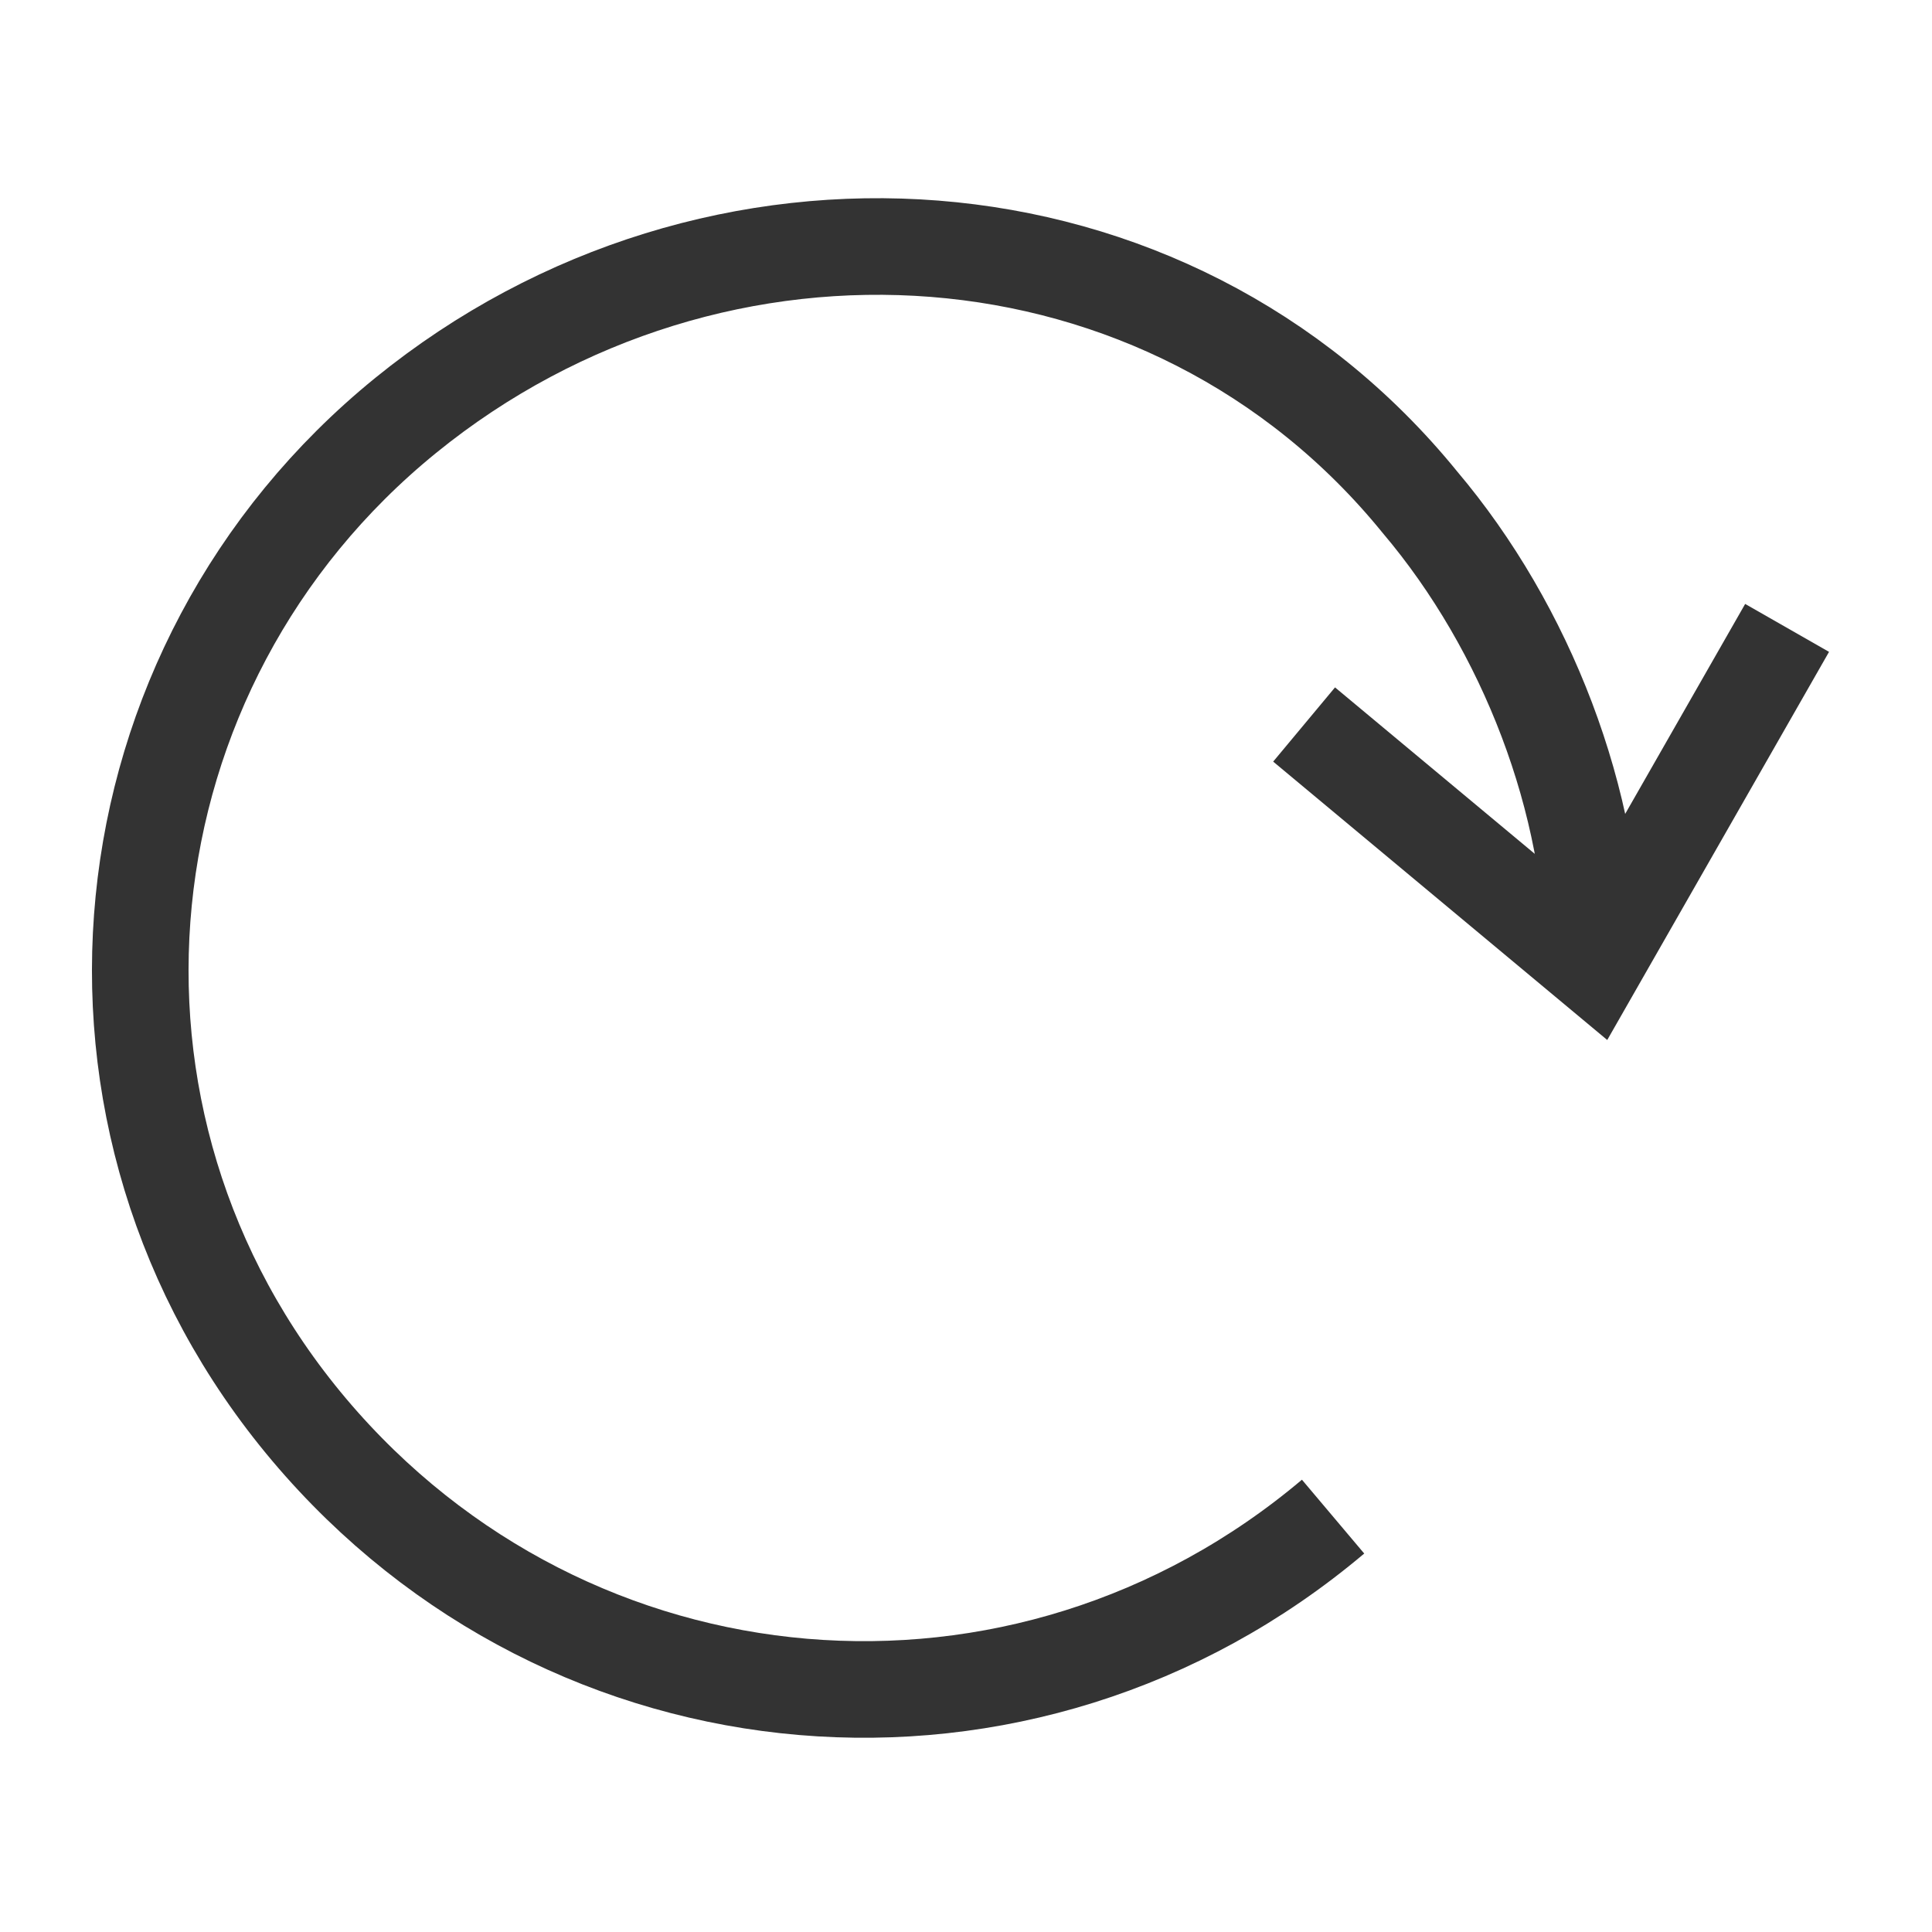
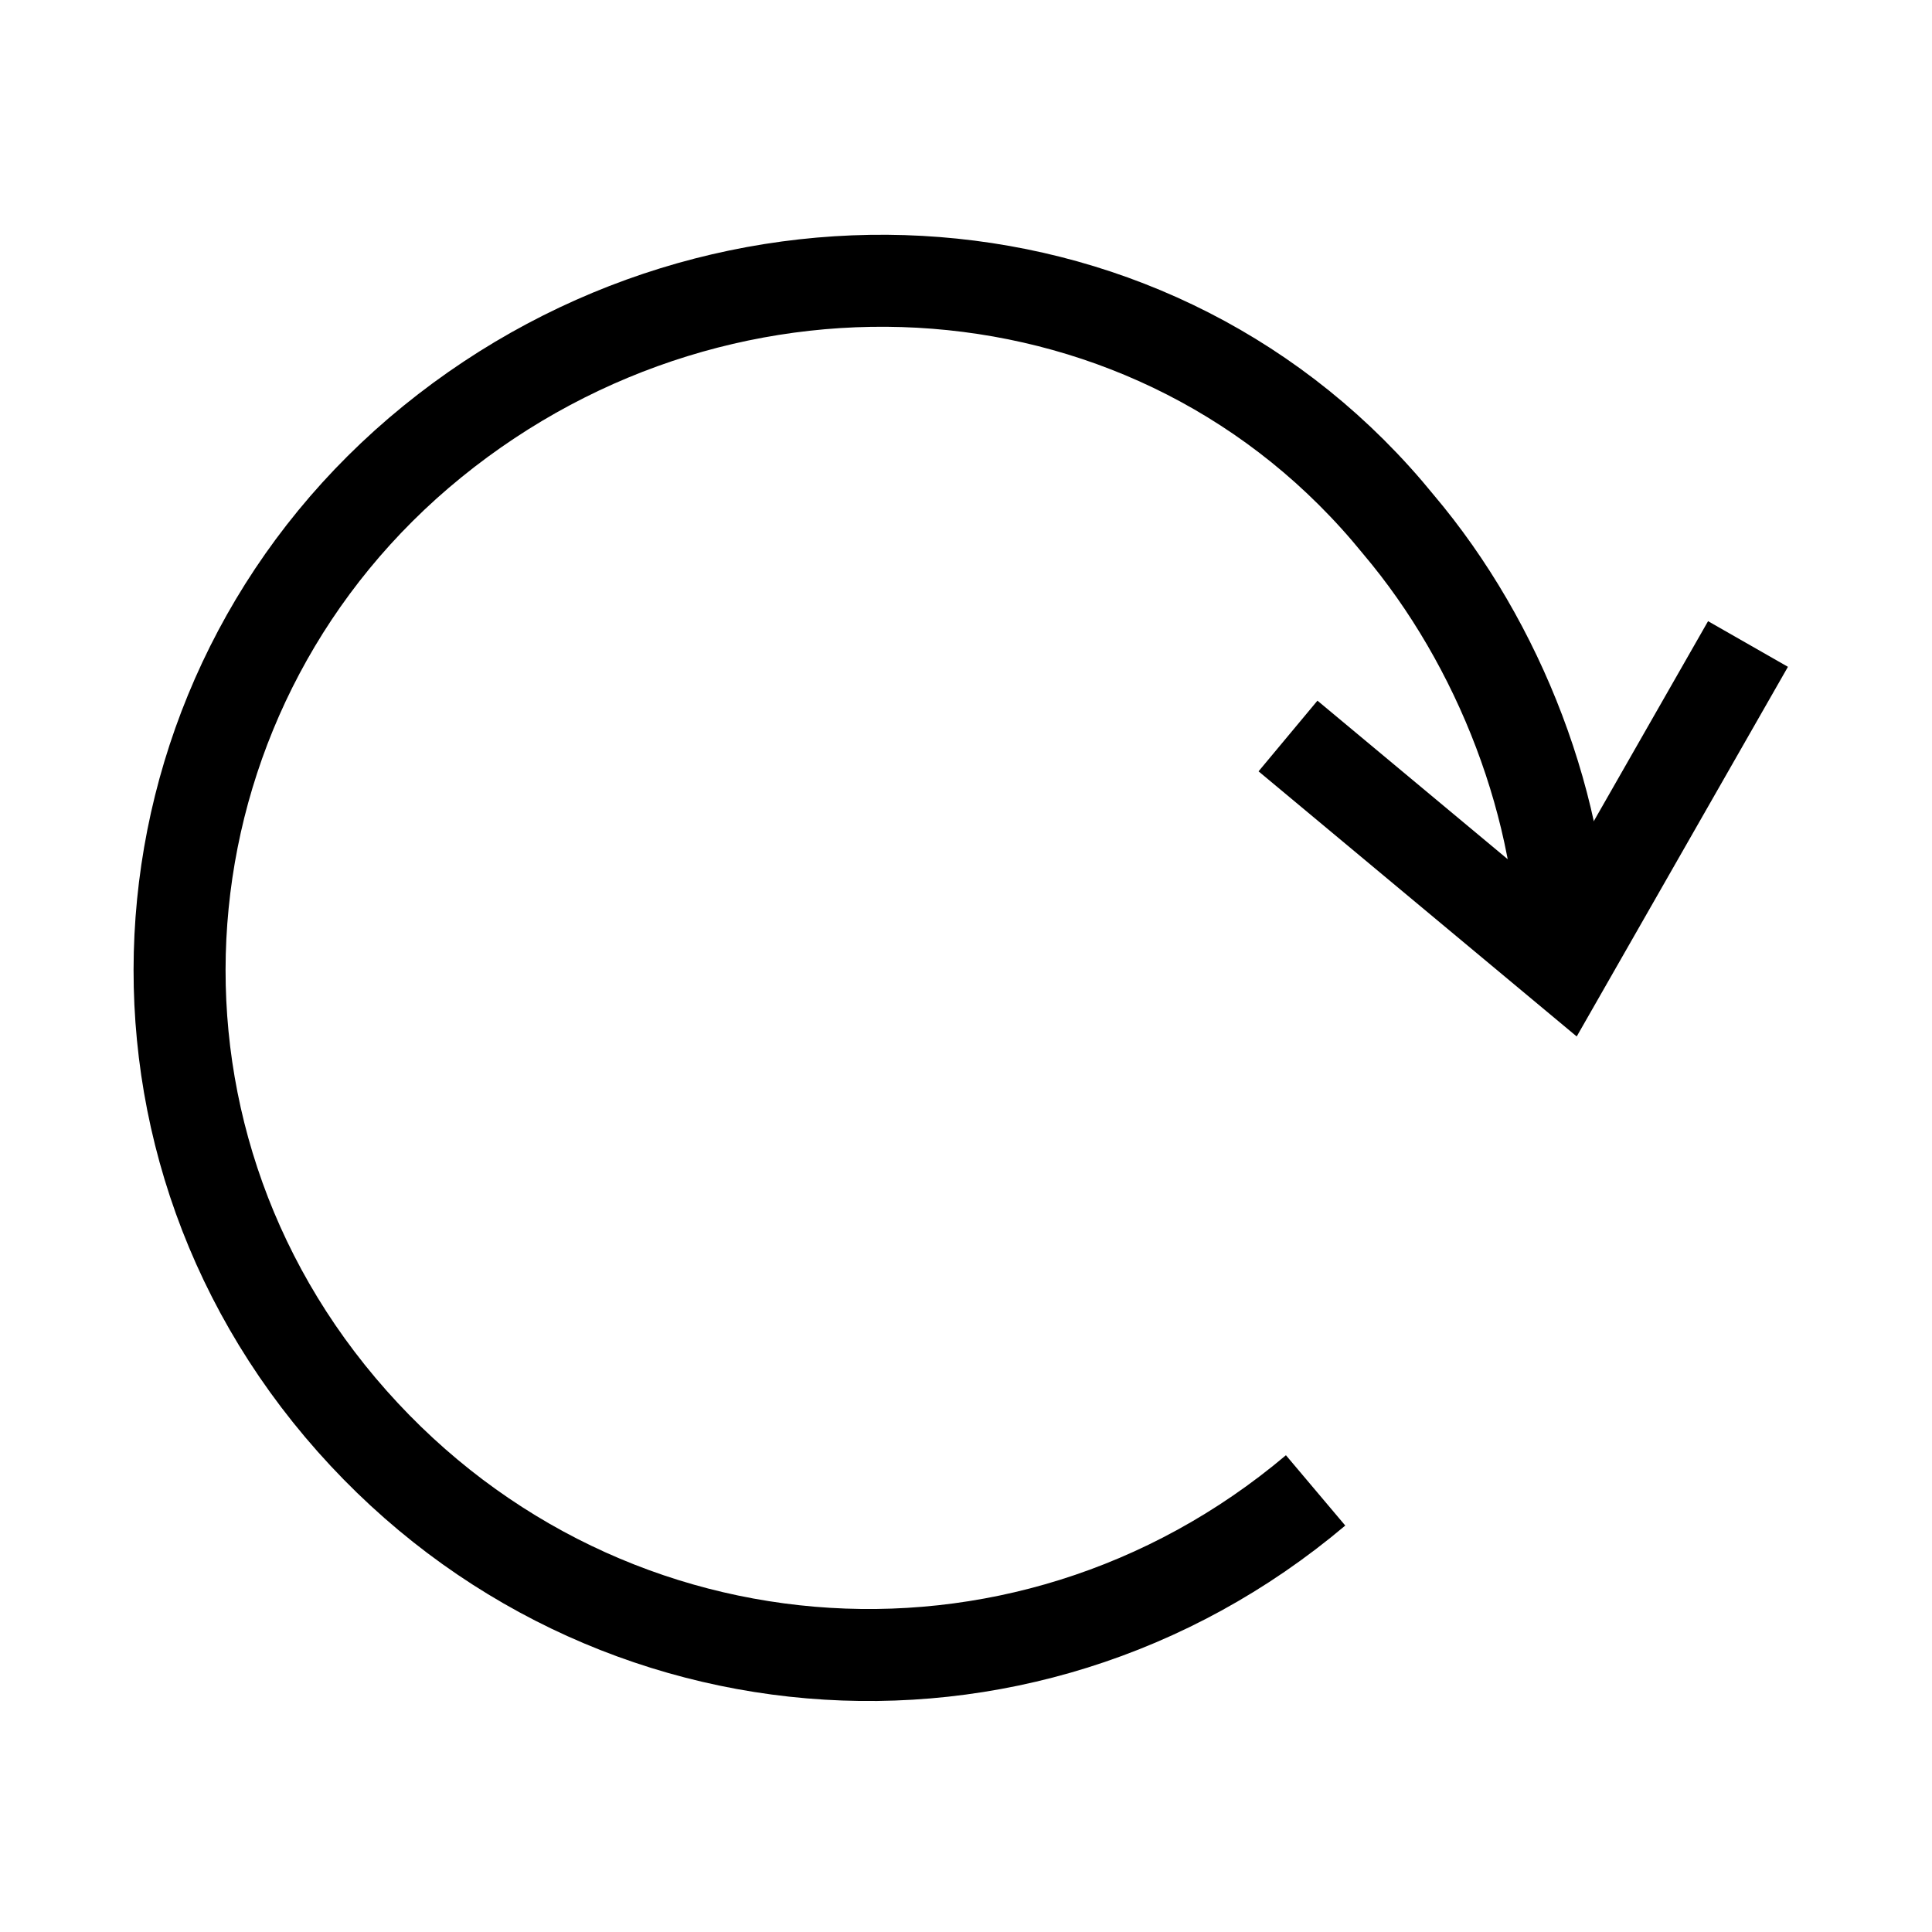
- <svg xmlns="http://www.w3.org/2000/svg" version="1.1" id="图层_1" x="0px" y="0px" viewBox="0 0 20 20" style="enable-background:new 0 0 20 20;" xml:space="preserve">
+ <svg xmlns="http://www.w3.org/2000/svg" version="1.1" id="图层_1" x="0px" y="0px" viewBox="-0.5 -0.5 21 21" xml:space="preserve">
  <style type="text/css">
- 	.st0{fill:none;stroke:#333333;stroke-linejoin:round;}
- 	.st1{fill:none;stroke:#333333;}
+ 	.st0{fill:none;stroke:#000000;stroke-linejoin:round;}
+ 	.st1{fill:none;stroke:#000000;}
</style>
  <path class="st0" d="M13.8,15.7c-3.2,2.7-7.9,2.3-10.6-0.9S1,6.9,4.2,4.3S12.1,2,14.7,5.2c1.1,1.3,1.8,3.1,1.8,4.8" />
  <path class="st1" d="M18.5,6.5l-2,3.5l-3-2.5" />
</svg>
